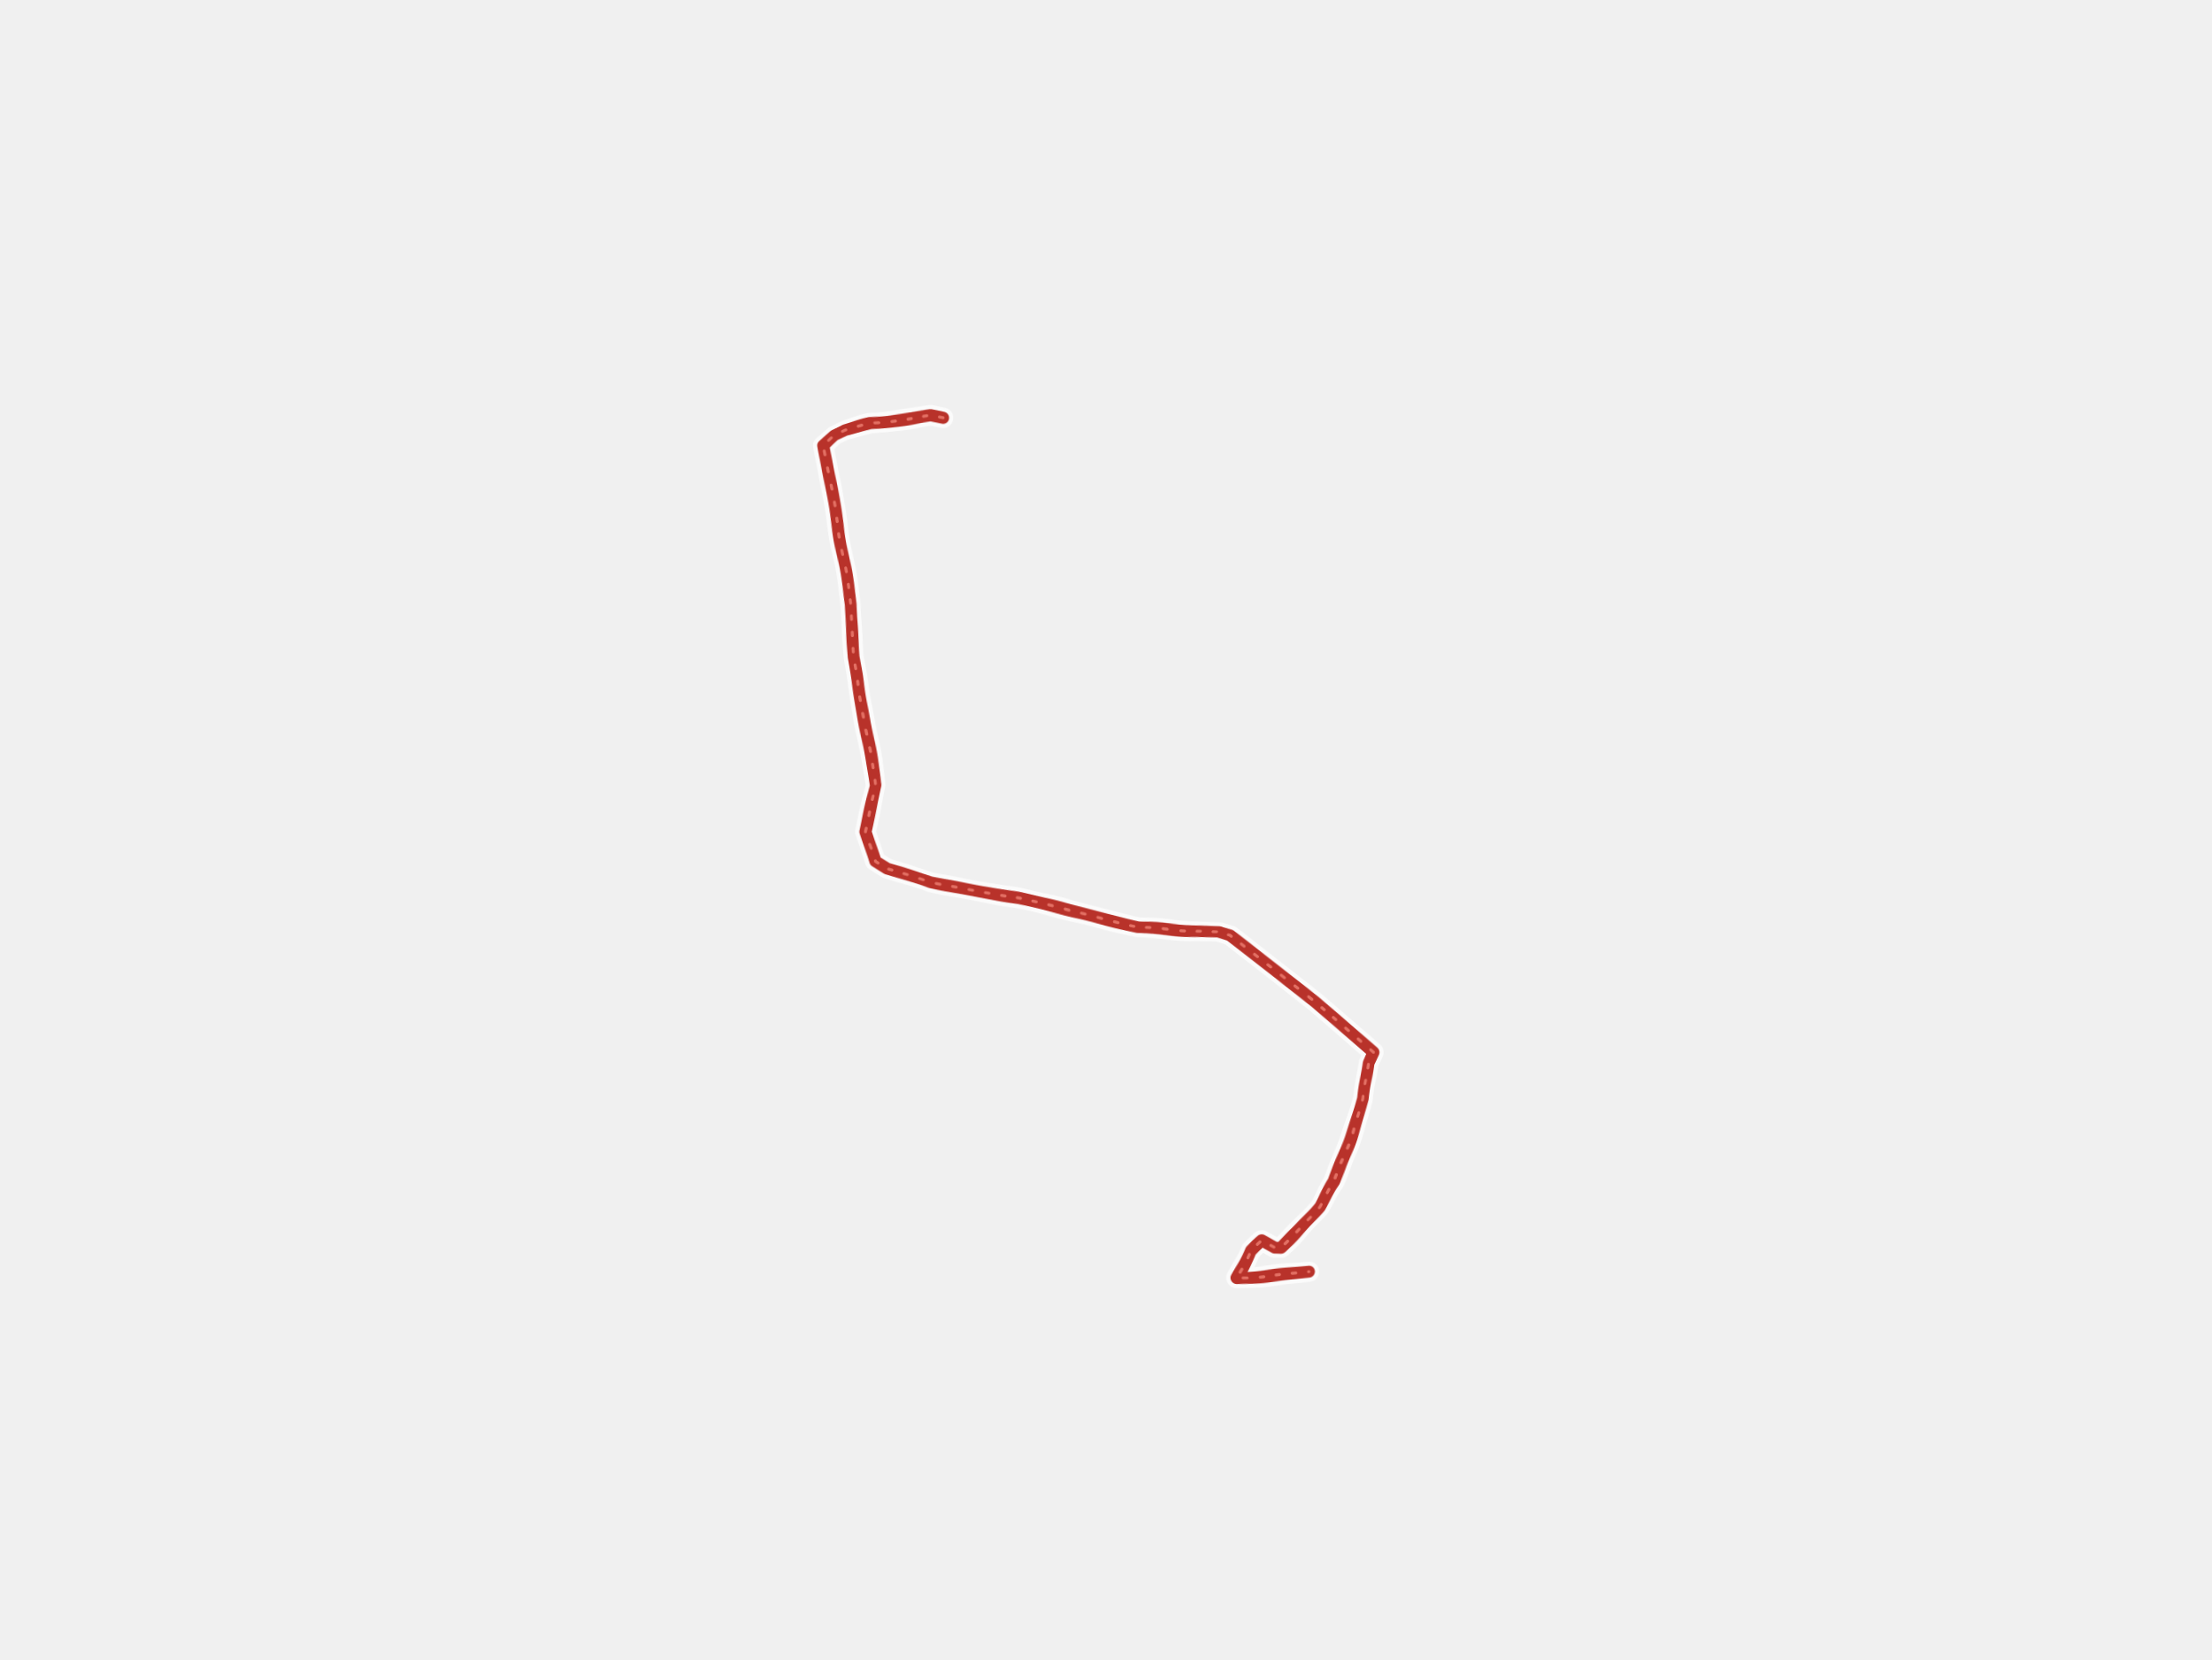
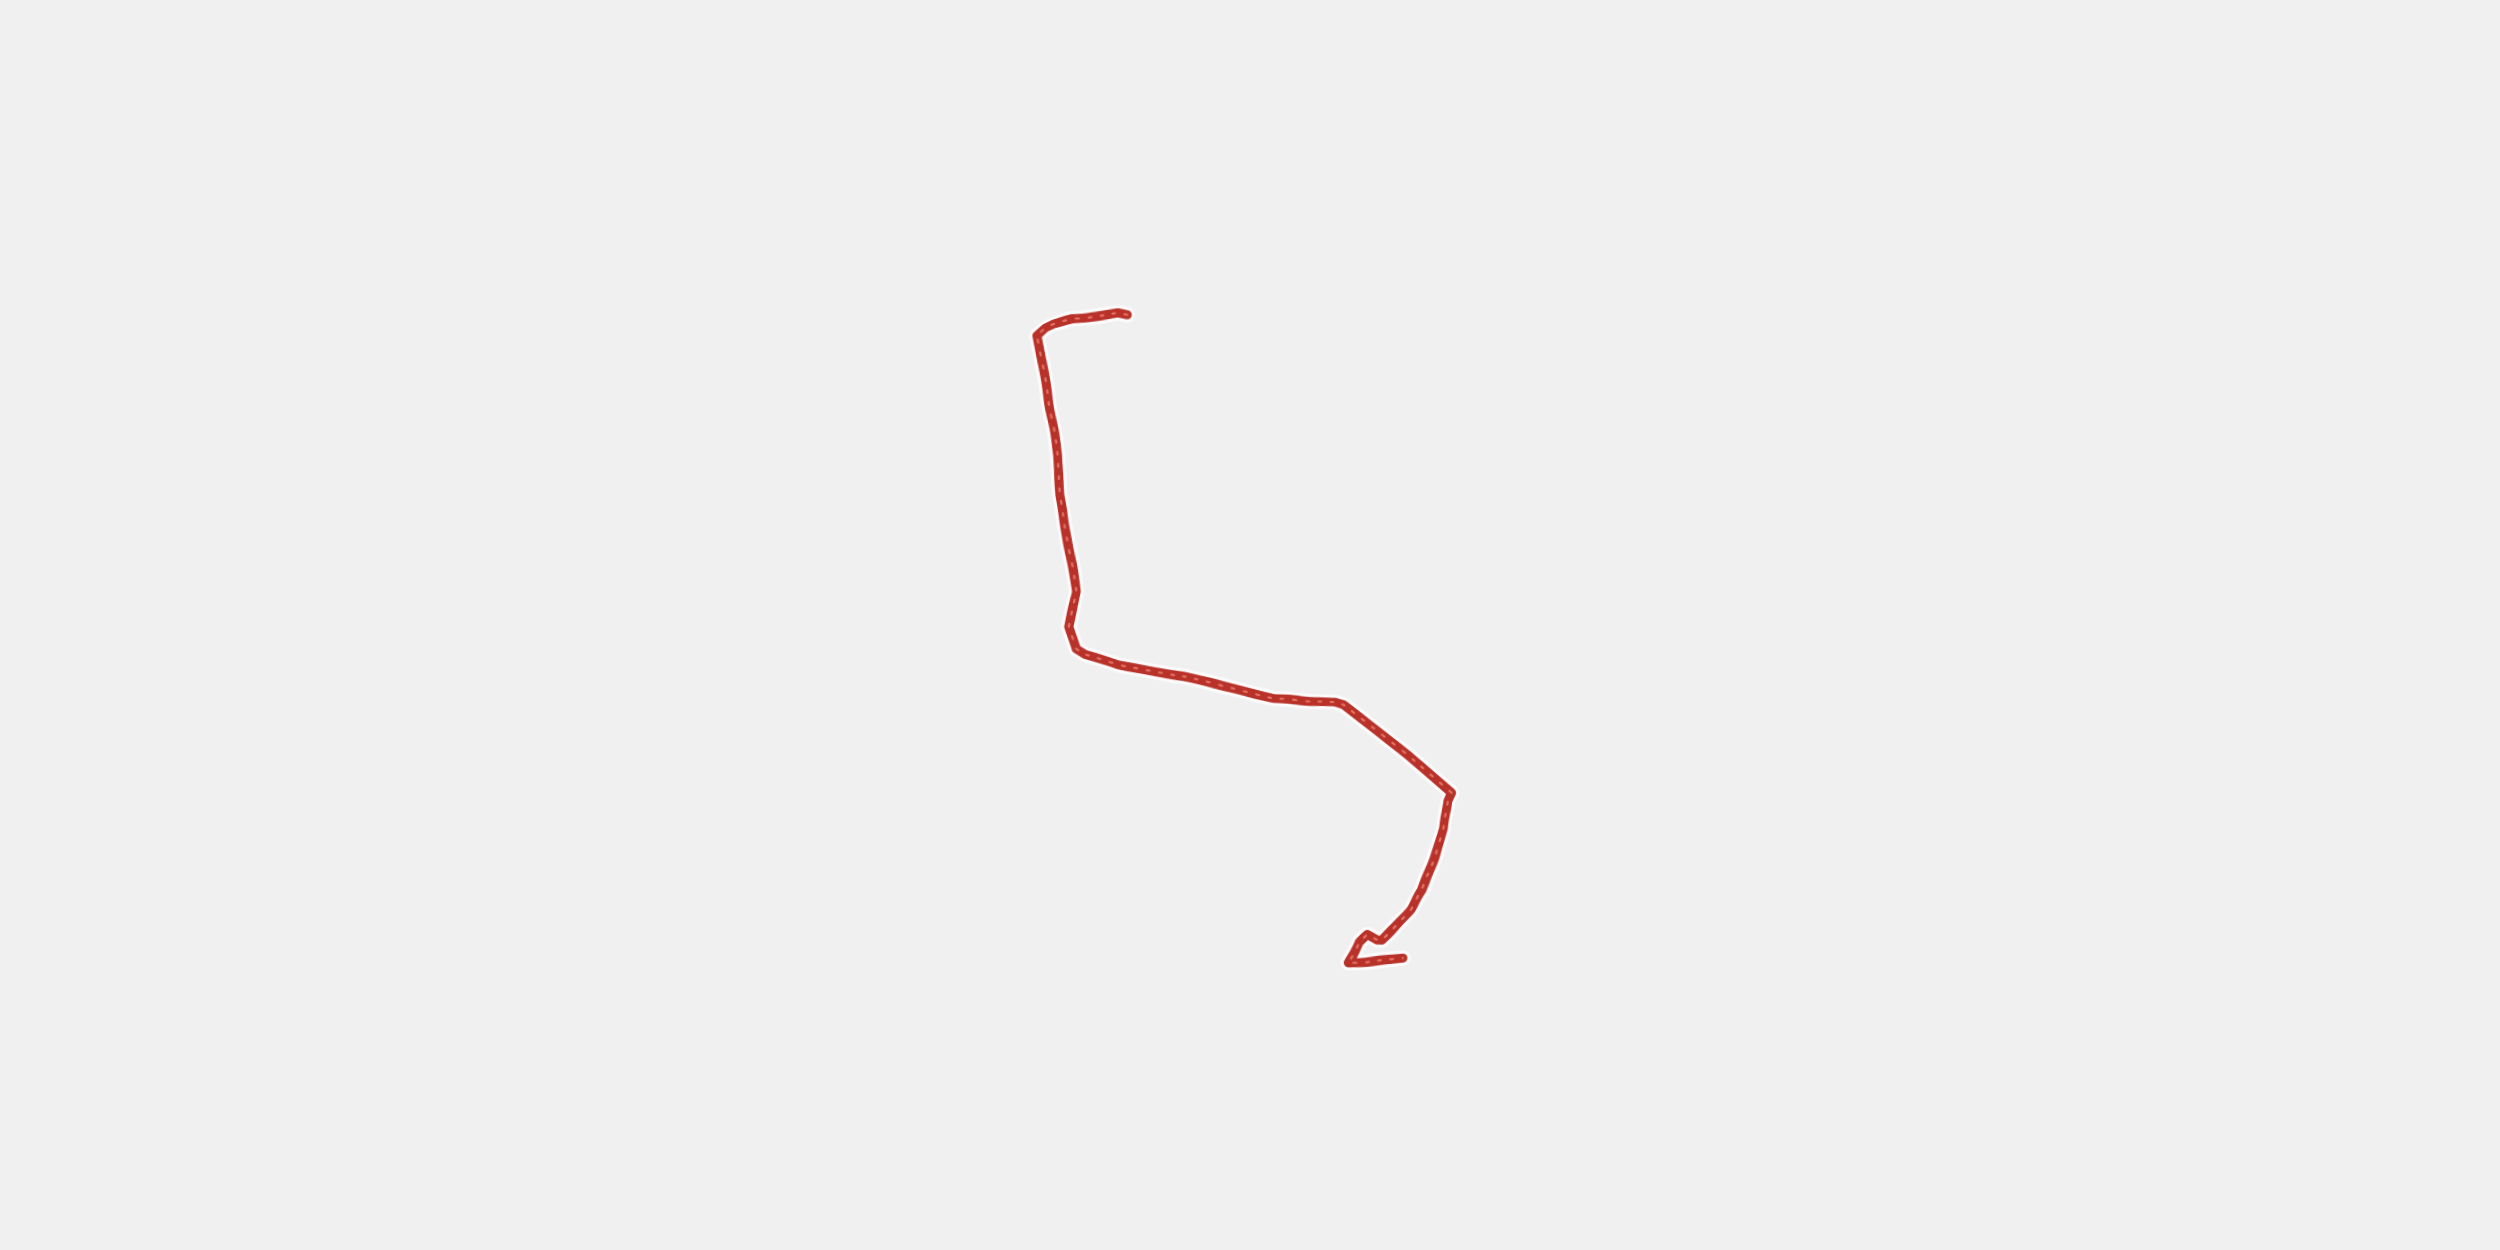
- <svg xmlns="http://www.w3.org/2000/svg" viewBox="-300 0 1200 900" fill="none" stroke="#3b3a36" stroke-width="1.5" stroke-linecap="round" stroke-linejoin="round">
+ <svg xmlns="http://www.w3.org/2000/svg" viewBox="-600 0 1800 900" fill="none" stroke="#3b3a36" stroke-width="1.5" stroke-linecap="round" stroke-linejoin="round">
  <defs>
-     <filter id="wob2" filterUnits="userSpaceOnUse" x="-310" y="-10" width="1220" height="920">
+     <filter id="wob2" filterUnits="userSpaceOnUse" x="-610" y="-10" width="1820" height="920">
      <feTurbulence type="fractalNoise" baseFrequency="0.03" numOctaves="2" seed="9" result="n" />
      <feDisplacementMap in="SourceGraphic" in2="n" scale="2.6" />
    </filter>
  </defs>
  <g filter="url(#wob2)">
    <path d="M212.0 227.0 L205.2 225.6 L171.9 229.4 L158.4 233.4 L152.8 236.3 L147.0 242.0 L161.2 327.5 L163.2 356.6 L174.8 425.8 L169.6 451.3 L174.6 466.9 L181.2 471.1 L204.8 478.6 L252.6 487.3 L317.4 503.1 L361.2 505.6 L367.7 507.8 L413.0 543.0 L445.2 570.9 L442.4 576.6 L439.7 596.4 L424.2 641.5 L416.0 654.5 L395.0 677.1 L391.8 677.0 L384.6 672.9 L378.3 678.3 L370.9 693.3 L410.3 690.0" stroke="#ffffff" stroke-width="11" opacity=".75" />
    <path d="M212.0 227.0 L205.2 225.6 L171.9 229.4 L158.4 233.4 L152.8 236.3 L147.0 242.0 L161.2 327.5 L163.2 356.6 L174.8 425.8 L169.6 451.3 L174.6 466.9 L181.2 471.1 L204.8 478.6 L252.6 487.3 L317.4 503.1 L361.2 505.6 L367.7 507.8 L413.0 543.0 L445.2 570.9 L442.4 576.6 L439.7 596.4 L424.2 641.5 L416.0 654.5 L395.0 677.1 L391.8 677.0 L384.6 672.9 L378.3 678.3 L370.9 693.3 L410.3 690.0" stroke="#b8322a" stroke-width="6.5" />
    <path d="M212.0 227.0 L205.2 225.6 L171.9 229.4 L158.4 233.4 L152.8 236.3 L147.0 242.0 L161.2 327.5 L163.2 356.6 L174.8 425.8 L169.6 451.3 L174.6 466.9 L181.2 471.1 L204.8 478.6 L252.6 487.3 L317.4 503.1 L361.2 505.6 L367.7 507.8 L413.0 543.0 L445.2 570.9 L442.4 576.6 L439.7 596.4 L424.2 641.5 L416.0 654.5 L395.0 677.1 L391.8 677.0 L384.6 672.9 L378.3 678.3 L370.9 693.3 L410.3 690.0" stroke="#e8776a" stroke-width="1.6" stroke-dasharray="2 7" opacity=".9" />
  </g>
</svg>
